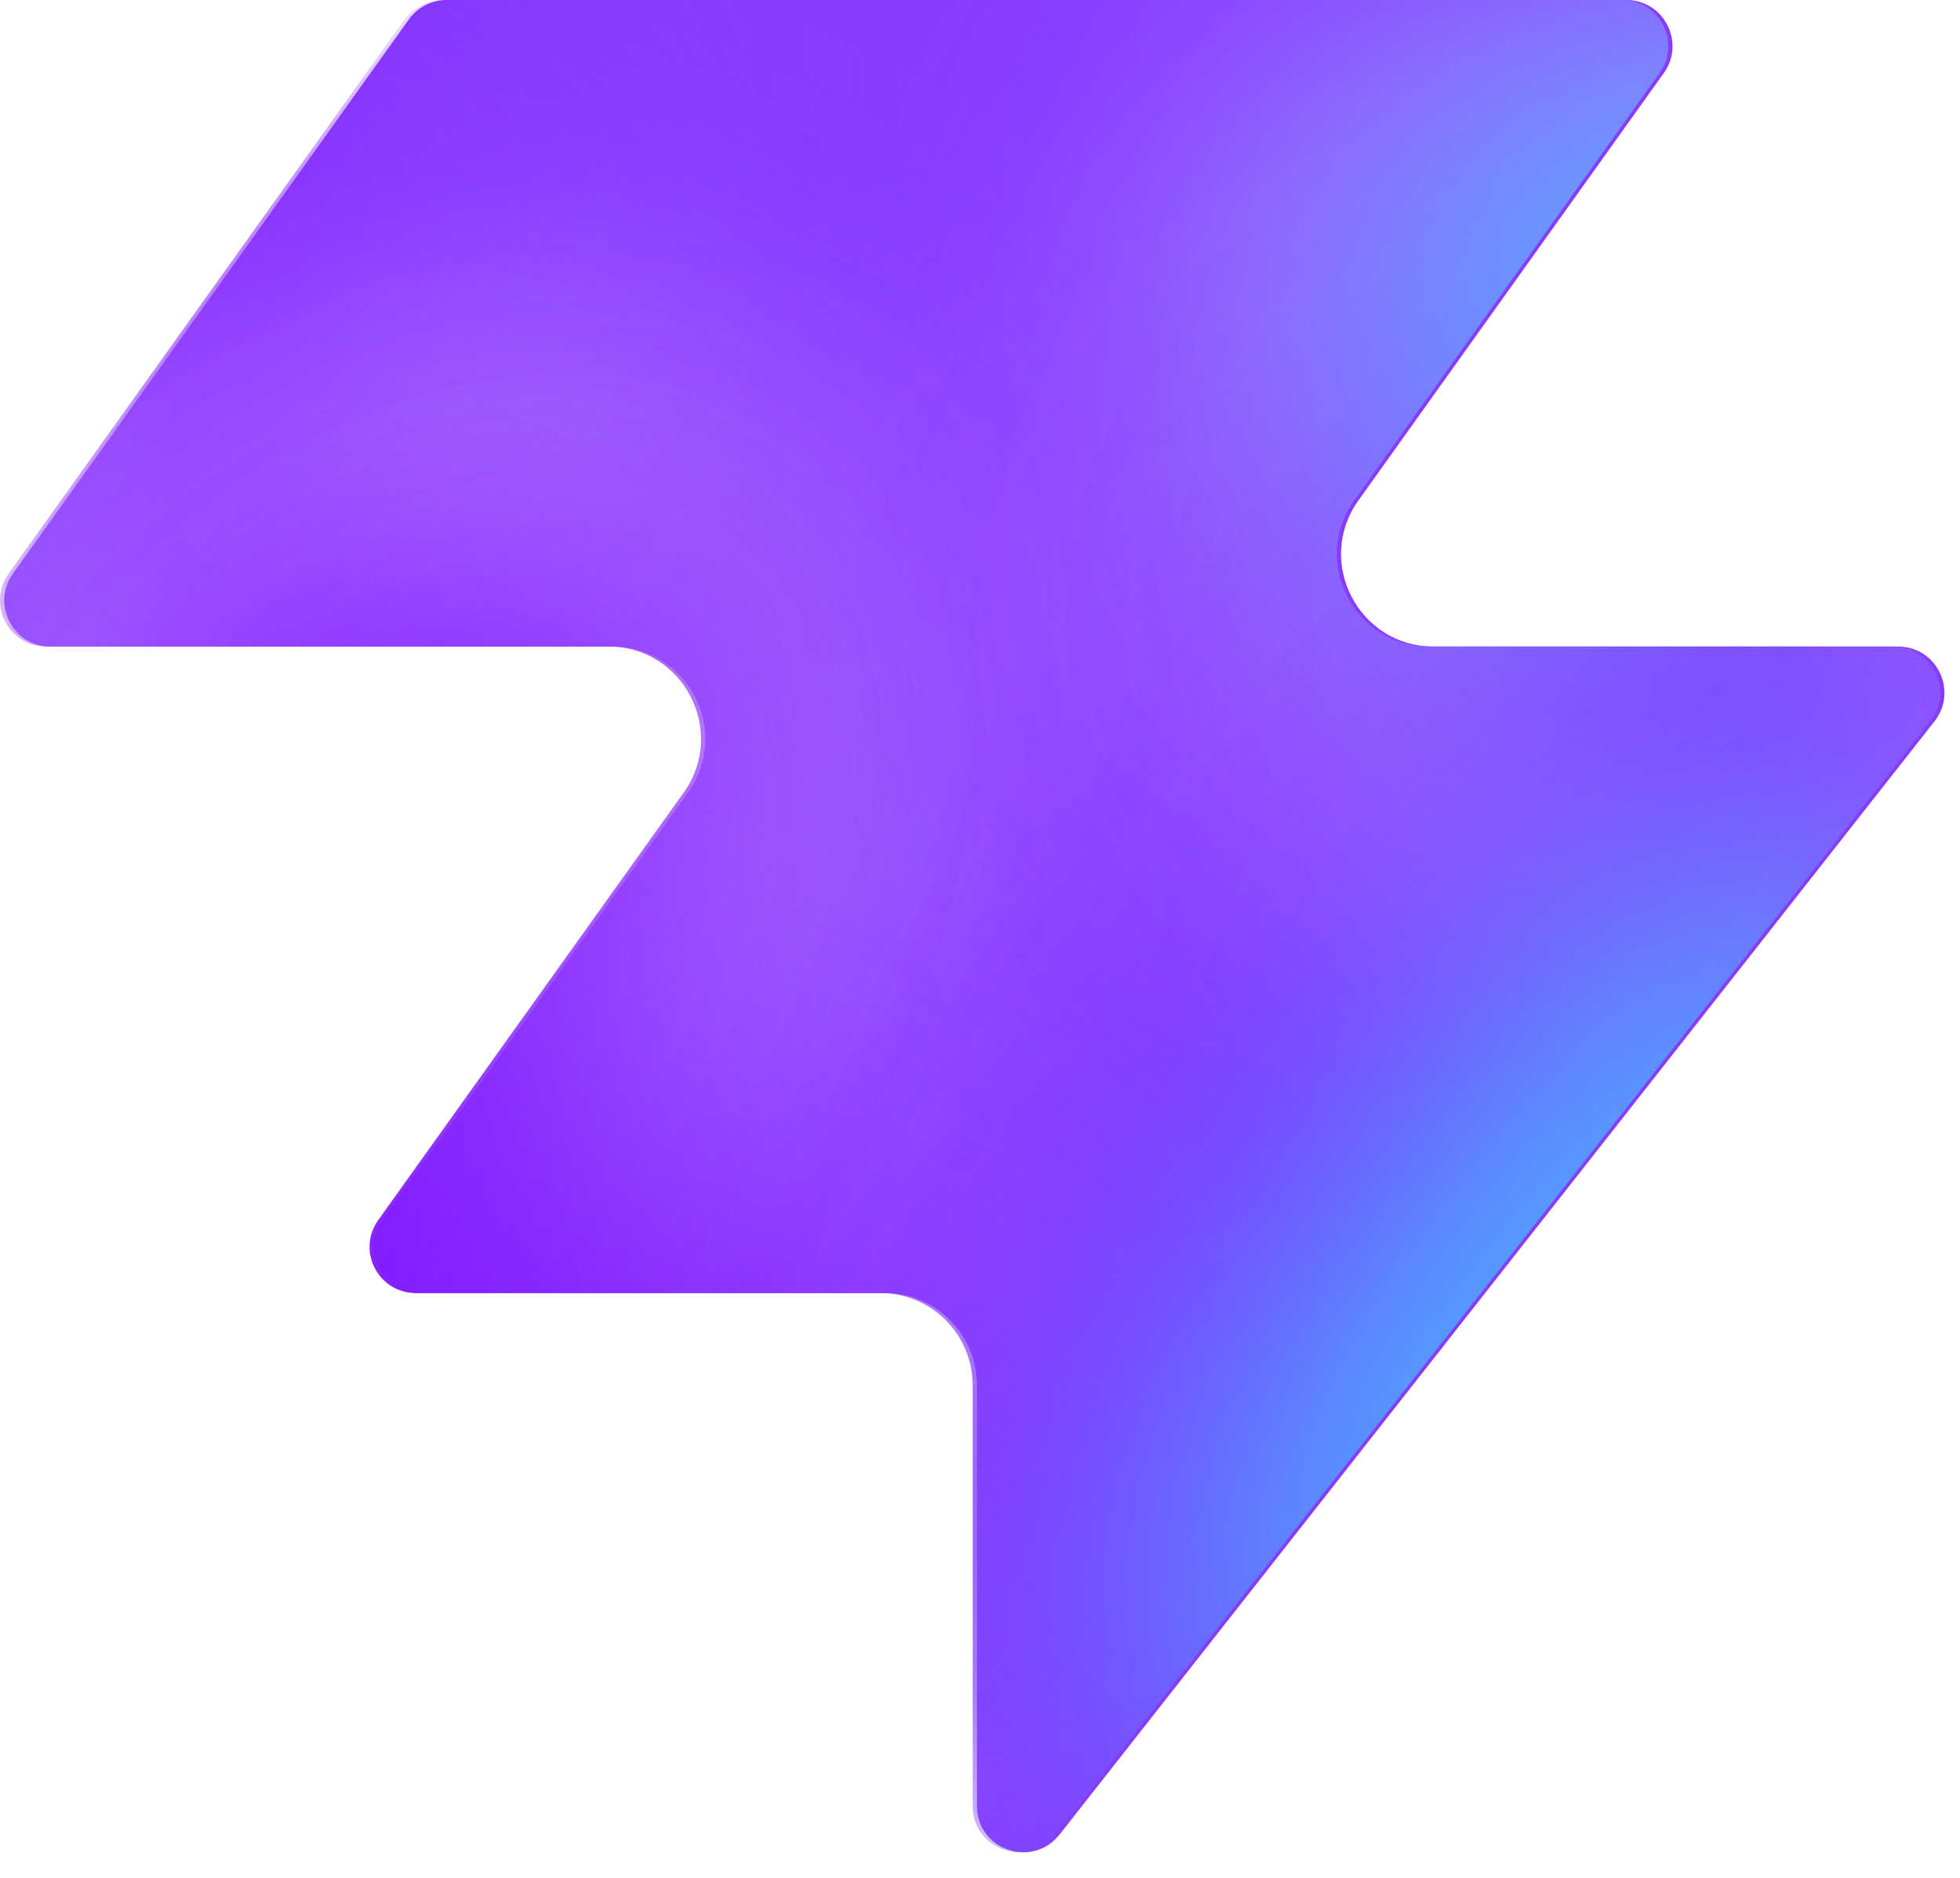
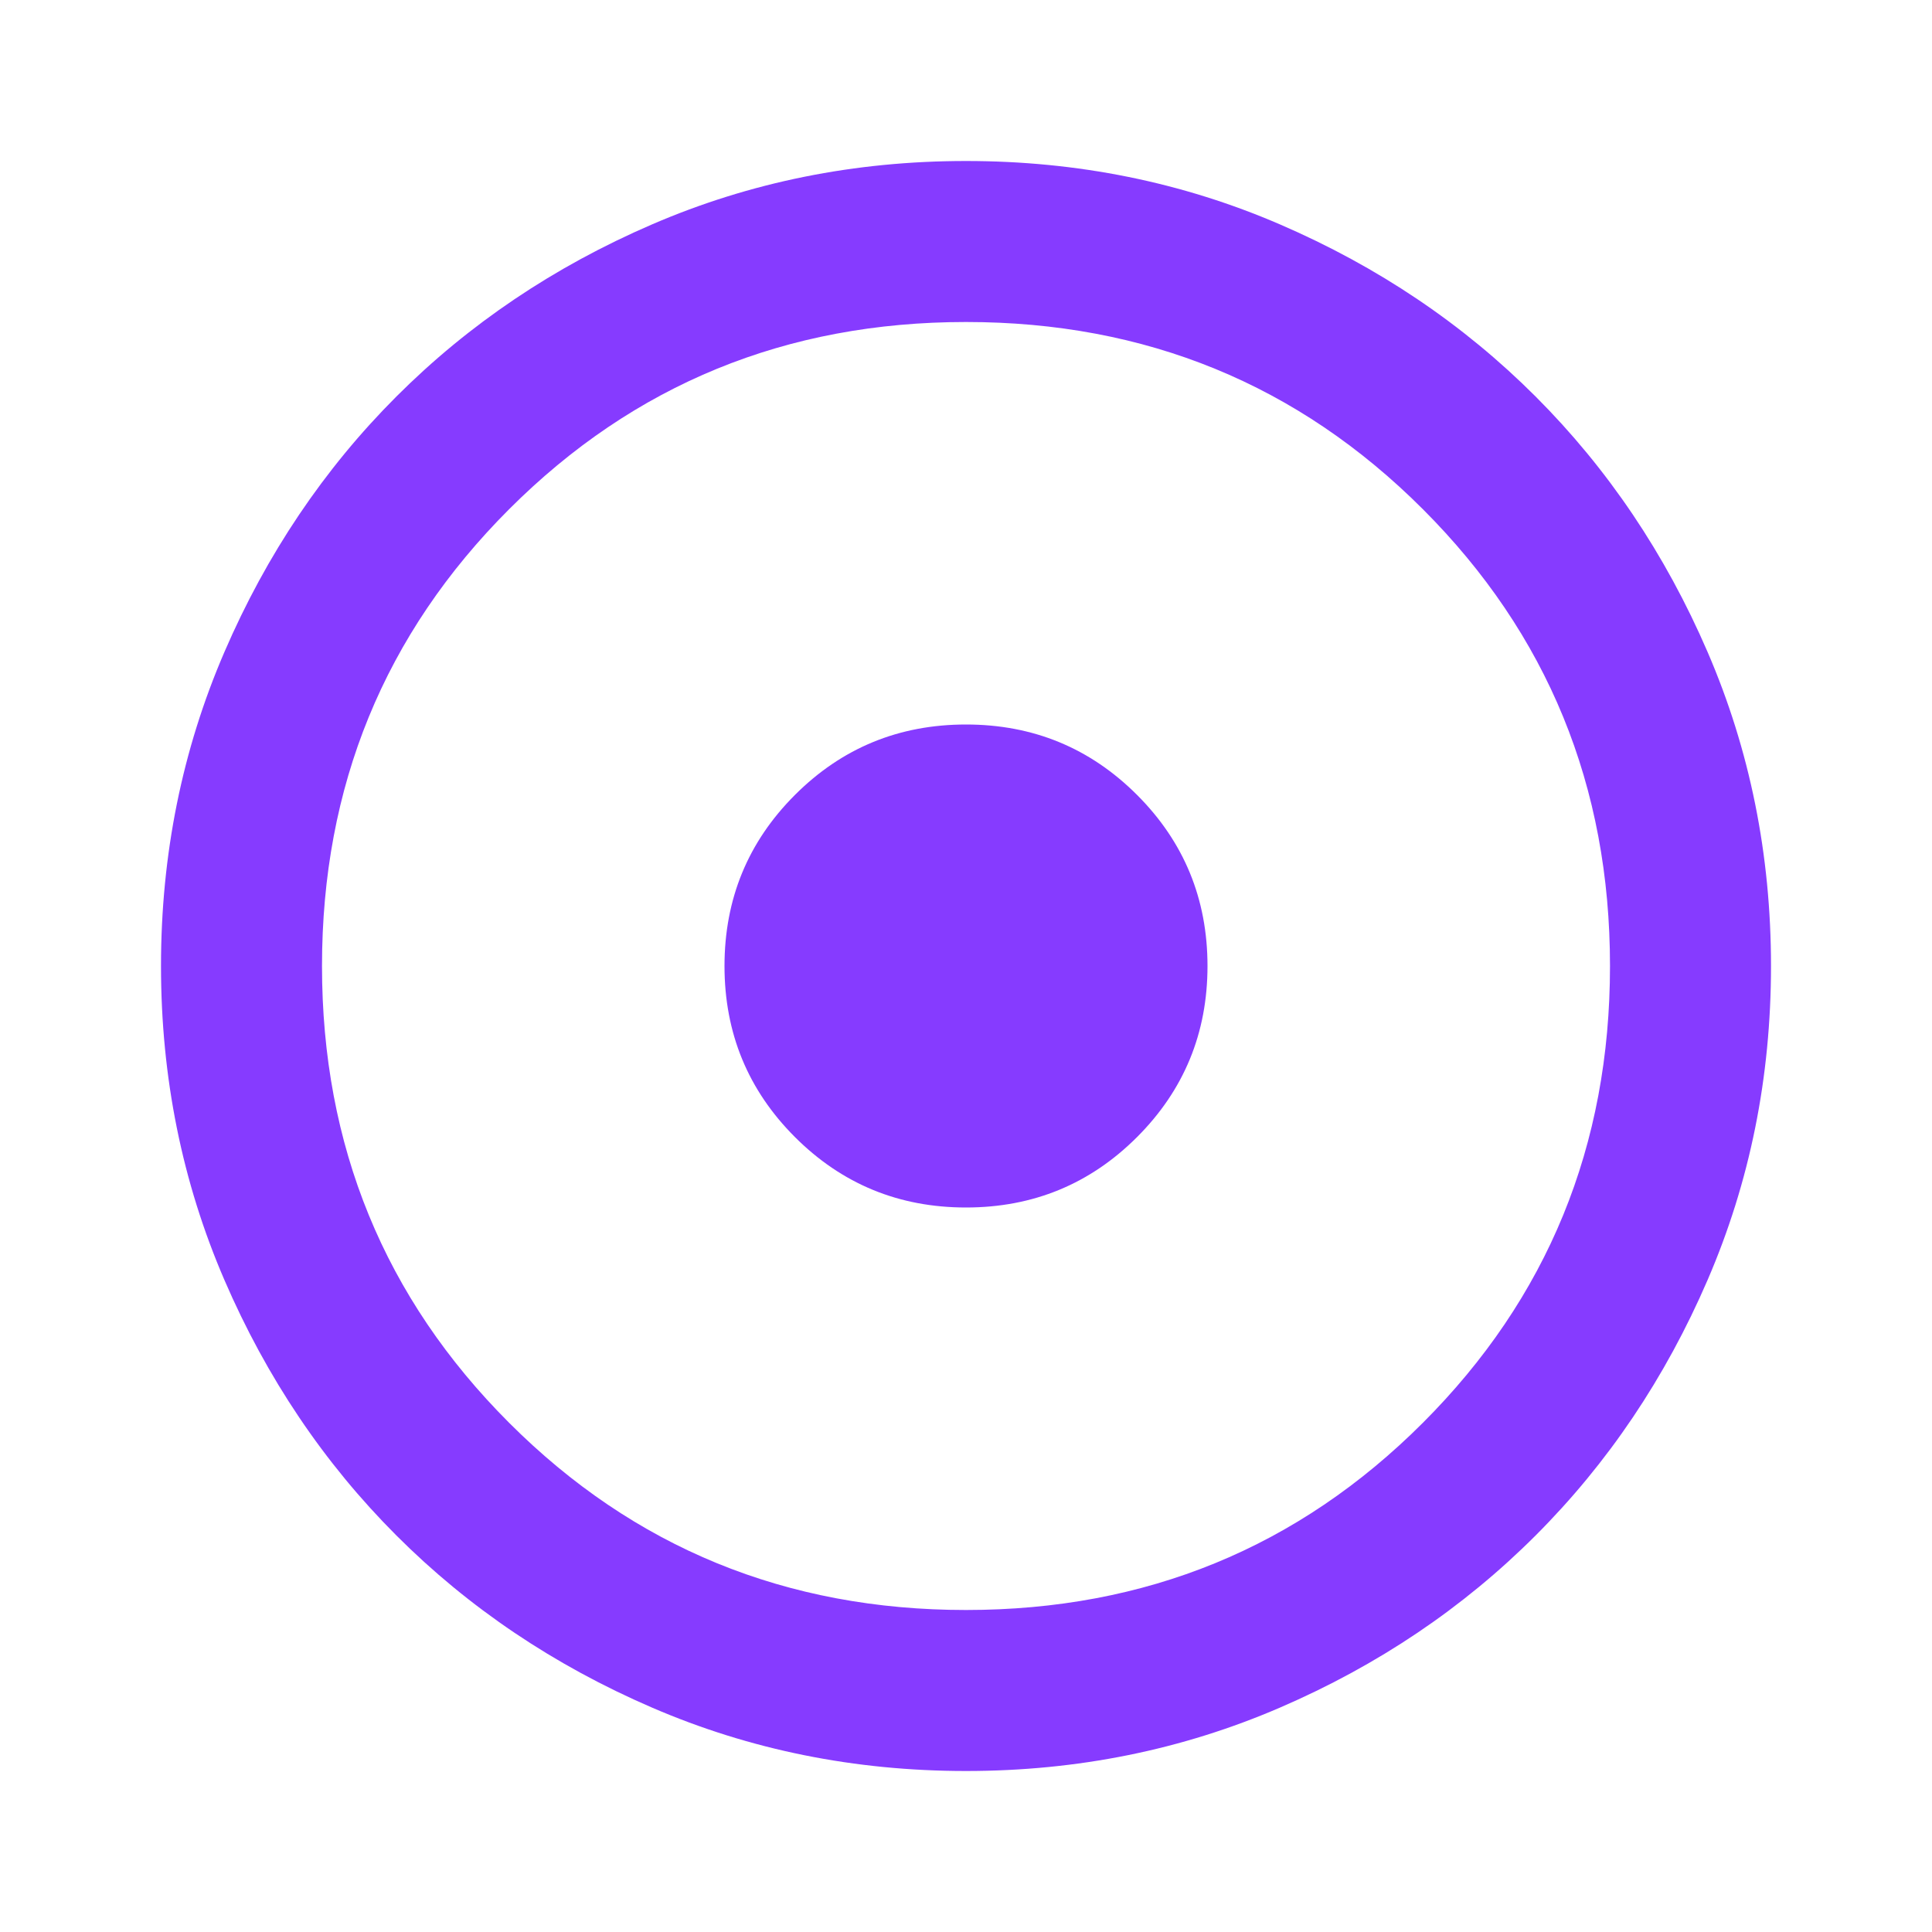
- <svg xmlns="http://www.w3.org/2000/svg" width="48" height="46" fill="none" viewBox="0 0 48 46">
-   <path fill="#863bff" d="M25.946 44.938c-.664.845-2.021.375-2.021-.698V33.937a2.26 2.26 0 0 0-2.262-2.262H10.287c-.92 0-1.456-1.04-.92-1.788l7.48-10.471c1.07-1.497 0-3.578-1.842-3.578H1.237c-.92 0-1.456-1.04-.92-1.788L10.013.474c.214-.297.556-.474.92-.474h28.894c.92 0 1.456 1.04.92 1.788l-7.48 10.471c-1.07 1.498 0 3.579 1.842 3.579h11.377c.943 0 1.473 1.088.89 1.83L25.947 44.94z" style="fill:#863bff;fill:color(display-p3 .525 .23 1);fill-opacity:1" />
-   <mask id="a" width="48" height="46" x="0" y="0" maskUnits="userSpaceOnUse" style="mask-type:alpha">
-     <path fill="#000" d="M25.842 44.938c-.664.844-2.021.375-2.021-.698V33.937a2.26 2.26 0 0 0-2.262-2.262H10.183c-.92 0-1.456-1.04-.92-1.788l7.48-10.471c1.07-1.498 0-3.579-1.842-3.579H1.133c-.92 0-1.456-1.04-.92-1.787L9.91.473c.214-.297.556-.474.92-.474h28.894c.92 0 1.456 1.04.92 1.788l-7.48 10.471c-1.07 1.498 0 3.578 1.842 3.578h11.377c.943 0 1.473 1.088.89 1.832L25.843 44.94z" style="fill:#000;fill-opacity:1" />
-   </mask>
-   <g mask="url(#a)">
-     <g filter="url(#b)">
-       <ellipse cx="5.508" cy="14.704" fill="#ede6ff" rx="5.508" ry="14.704" style="fill:#ede6ff;fill:color(display-p3 .927 .903 1);fill-opacity:1" transform="matrix(.00324 1 1 -.00324 -4.47 31.516)" />
-     </g>
-     <g filter="url(#c)">
-       <ellipse cx="10.399" cy="29.851" fill="#ede6ff" rx="10.399" ry="29.851" style="fill:#ede6ff;fill:color(display-p3 .927 .903 1);fill-opacity:1" transform="matrix(.00324 1 1 -.00324 -39.328 7.883)" />
-     </g>
-     <g filter="url(#d)">
-       <ellipse cx="5.508" cy="30.487" fill="#7e14ff" rx="5.508" ry="30.487" style="fill:#7e14ff;fill:color(display-p3 .492 .077 1);fill-opacity:1" transform="rotate(89.814 -25.913 -14.639)scale(1 -1)" />
-     </g>
-     <g filter="url(#e)">
-       <ellipse cx="5.508" cy="30.599" fill="#7e14ff" rx="5.508" ry="30.599" style="fill:#7e14ff;fill:color(display-p3 .492 .077 1);fill-opacity:1" transform="rotate(89.814 -32.644 -3.334)scale(1 -1)" />
-     </g>
-     <g filter="url(#f)">
-       <ellipse cx="5.508" cy="30.599" fill="#7e14ff" rx="5.508" ry="30.599" style="fill:#7e14ff;fill:color(display-p3 .492 .077 1);fill-opacity:1" transform="matrix(.00324 1 1 -.00324 -34.34 30.47)" />
-     </g>
-     <g filter="url(#g)">
-       <ellipse cx="14.072" cy="22.078" fill="#ede6ff" rx="14.072" ry="22.078" style="fill:#ede6ff;fill:color(display-p3 .927 .903 1);fill-opacity:1" transform="rotate(93.35 24.506 48.493)scale(-1 1)" />
-     </g>
-     <g filter="url(#h)">
-       <ellipse cx="3.47" cy="21.501" fill="#7e14ff" rx="3.47" ry="21.501" style="fill:#7e14ff;fill:color(display-p3 .492 .077 1);fill-opacity:1" transform="rotate(89.009 28.708 47.59)scale(-1 1)" />
-     </g>
-     <g filter="url(#i)">
-       <ellipse cx="3.47" cy="21.501" fill="#7e14ff" rx="3.47" ry="21.501" style="fill:#7e14ff;fill:color(display-p3 .492 .077 1);fill-opacity:1" transform="rotate(89.009 28.708 47.59)scale(-1 1)" />
-     </g>
-     <g filter="url(#j)">
-       <ellipse cx=".387" cy="8.972" fill="#7e14ff" rx="4.407" ry="29.108" style="fill:#7e14ff;fill:color(display-p3 .492 .077 1);fill-opacity:1" transform="rotate(39.51 .387 8.972)" />
-     </g>
-     <g filter="url(#k)">
-       <ellipse cx="47.523" cy="-6.092" fill="#7e14ff" rx="4.407" ry="29.108" style="fill:#7e14ff;fill:color(display-p3 .492 .077 1);fill-opacity:1" transform="rotate(37.892 47.523 -6.092)" />
-     </g>
-     <g filter="url(#l)">
-       <ellipse cx="41.412" cy="6.333" fill="#47bfff" rx="5.971" ry="9.665" style="fill:#47bfff;fill:color(display-p3 .28 .748 1);fill-opacity:1" transform="rotate(37.892 41.412 6.333)" />
-     </g>
-     <g filter="url(#m)">
-       <ellipse cx="-1.879" cy="38.332" fill="#7e14ff" rx="4.407" ry="29.108" style="fill:#7e14ff;fill:color(display-p3 .492 .077 1);fill-opacity:1" transform="rotate(37.892 -1.88 38.332)" />
-     </g>
-     <g filter="url(#n)">
-       <ellipse cx="-1.879" cy="38.332" fill="#7e14ff" rx="4.407" ry="29.108" style="fill:#7e14ff;fill:color(display-p3 .492 .077 1);fill-opacity:1" transform="rotate(37.892 -1.88 38.332)" />
-     </g>
-     <g filter="url(#o)">
-       <ellipse cx="35.651" cy="29.907" fill="#7e14ff" rx="4.407" ry="29.108" style="fill:#7e14ff;fill:color(display-p3 .492 .077 1);fill-opacity:1" transform="rotate(37.892 35.651 29.907)" />
-     </g>
-     <g filter="url(#p)">
-       <ellipse cx="38.418" cy="32.4" fill="#47bfff" rx="5.971" ry="15.297" style="fill:#47bfff;fill:color(display-p3 .28 .748 1);fill-opacity:1" transform="rotate(37.892 38.418 32.4)" />
-     </g>
-   </g>
-   <defs>
-     <filter id="b" width="60.045" height="41.654" x="-19.77" y="16.149" color-interpolation-filters="sRGB" filterUnits="userSpaceOnUse">
-       <feFlood flood-opacity="0" result="BackgroundImageFix" />
-       <feBlend in="SourceGraphic" in2="BackgroundImageFix" result="shape" />
-       <feGaussianBlur result="effect1_foregroundBlur_2002_17158" stdDeviation="7.659" />
-     </filter>
-     <filter id="c" width="90.34" height="51.437" x="-54.613" y="-7.533" color-interpolation-filters="sRGB" filterUnits="userSpaceOnUse">
-       <feFlood flood-opacity="0" result="BackgroundImageFix" />
-       <feBlend in="SourceGraphic" in2="BackgroundImageFix" result="shape" />
-       <feGaussianBlur result="effect1_foregroundBlur_2002_17158" stdDeviation="7.659" />
-     </filter>
-     <filter id="d" width="79.355" height="29.4" x="-49.64" y="2.03" color-interpolation-filters="sRGB" filterUnits="userSpaceOnUse">
-       <feFlood flood-opacity="0" result="BackgroundImageFix" />
-       <feBlend in="SourceGraphic" in2="BackgroundImageFix" result="shape" />
-       <feGaussianBlur result="effect1_foregroundBlur_2002_17158" stdDeviation="4.596" />
-     </filter>
-     <filter id="e" width="79.579" height="29.4" x="-45.045" y="20.029" color-interpolation-filters="sRGB" filterUnits="userSpaceOnUse">
-       <feFlood flood-opacity="0" result="BackgroundImageFix" />
-       <feBlend in="SourceGraphic" in2="BackgroundImageFix" result="shape" />
-       <feGaussianBlur result="effect1_foregroundBlur_2002_17158" stdDeviation="4.596" />
-     </filter>
-     <filter id="f" width="79.579" height="29.4" x="-43.513" y="21.178" color-interpolation-filters="sRGB" filterUnits="userSpaceOnUse">
-       <feFlood flood-opacity="0" result="BackgroundImageFix" />
-       <feBlend in="SourceGraphic" in2="BackgroundImageFix" result="shape" />
-       <feGaussianBlur result="effect1_foregroundBlur_2002_17158" stdDeviation="4.596" />
-     </filter>
-     <filter id="g" width="74.749" height="58.852" x="15.756" y="-17.901" color-interpolation-filters="sRGB" filterUnits="userSpaceOnUse">
-       <feFlood flood-opacity="0" result="BackgroundImageFix" />
-       <feBlend in="SourceGraphic" in2="BackgroundImageFix" result="shape" />
-       <feGaussianBlur result="effect1_foregroundBlur_2002_17158" stdDeviation="7.659" />
-     </filter>
-     <filter id="h" width="61.377" height="25.362" x="23.548" y="2.284" color-interpolation-filters="sRGB" filterUnits="userSpaceOnUse">
-       <feFlood flood-opacity="0" result="BackgroundImageFix" />
-       <feBlend in="SourceGraphic" in2="BackgroundImageFix" result="shape" />
-       <feGaussianBlur result="effect1_foregroundBlur_2002_17158" stdDeviation="4.596" />
-     </filter>
-     <filter id="i" width="61.377" height="25.362" x="23.548" y="2.284" color-interpolation-filters="sRGB" filterUnits="userSpaceOnUse">
-       <feFlood flood-opacity="0" result="BackgroundImageFix" />
-       <feBlend in="SourceGraphic" in2="BackgroundImageFix" result="shape" />
-       <feGaussianBlur result="effect1_foregroundBlur_2002_17158" stdDeviation="4.596" />
-     </filter>
-     <filter id="j" width="56.045" height="63.649" x="-27.636" y="-22.853" color-interpolation-filters="sRGB" filterUnits="userSpaceOnUse">
-       <feFlood flood-opacity="0" result="BackgroundImageFix" />
-       <feBlend in="SourceGraphic" in2="BackgroundImageFix" result="shape" />
-       <feGaussianBlur result="effect1_foregroundBlur_2002_17158" stdDeviation="4.596" />
-     </filter>
-     <filter id="k" width="54.814" height="64.646" x="20.116" y="-38.415" color-interpolation-filters="sRGB" filterUnits="userSpaceOnUse">
-       <feFlood flood-opacity="0" result="BackgroundImageFix" />
-       <feBlend in="SourceGraphic" in2="BackgroundImageFix" result="shape" />
-       <feGaussianBlur result="effect1_foregroundBlur_2002_17158" stdDeviation="4.596" />
-     </filter>
-     <filter id="l" width="33.541" height="35.313" x="24.641" y="-11.323" color-interpolation-filters="sRGB" filterUnits="userSpaceOnUse">
-       <feFlood flood-opacity="0" result="BackgroundImageFix" />
-       <feBlend in="SourceGraphic" in2="BackgroundImageFix" result="shape" />
-       <feGaussianBlur result="effect1_foregroundBlur_2002_17158" stdDeviation="4.596" />
-     </filter>
-     <filter id="m" width="54.814" height="64.646" x="-29.286" y="6.009" color-interpolation-filters="sRGB" filterUnits="userSpaceOnUse">
-       <feFlood flood-opacity="0" result="BackgroundImageFix" />
-       <feBlend in="SourceGraphic" in2="BackgroundImageFix" result="shape" />
-       <feGaussianBlur result="effect1_foregroundBlur_2002_17158" stdDeviation="4.596" />
-     </filter>
-     <filter id="n" width="54.814" height="64.646" x="-29.286" y="6.009" color-interpolation-filters="sRGB" filterUnits="userSpaceOnUse">
-       <feFlood flood-opacity="0" result="BackgroundImageFix" />
-       <feBlend in="SourceGraphic" in2="BackgroundImageFix" result="shape" />
-       <feGaussianBlur result="effect1_foregroundBlur_2002_17158" stdDeviation="4.596" />
-     </filter>
-     <filter id="o" width="54.814" height="64.646" x="8.244" y="-2.416" color-interpolation-filters="sRGB" filterUnits="userSpaceOnUse">
-       <feFlood flood-opacity="0" result="BackgroundImageFix" />
-       <feBlend in="SourceGraphic" in2="BackgroundImageFix" result="shape" />
-       <feGaussianBlur result="effect1_foregroundBlur_2002_17158" stdDeviation="4.596" />
-     </filter>
-     <filter id="p" width="39.409" height="43.623" x="18.713" y="10.588" color-interpolation-filters="sRGB" filterUnits="userSpaceOnUse">
-       <feFlood flood-opacity="0" result="BackgroundImageFix" />
-       <feBlend in="SourceGraphic" in2="BackgroundImageFix" result="shape" />
-       <feGaussianBlur result="effect1_foregroundBlur_2002_17158" stdDeviation="4.596" />
-     </filter>
-   </defs>
+ <svg xmlns="http://www.w3.org/2000/svg" height="46px" viewBox="0 -960 960 960" width="46px" fill="#863bff">
+   <path d="M565-395q35-35 35-85t-35-85q-35-35-85-35t-85 35q-35 35-35 85t35 85q35 35 85 35t85-35ZM480-80q-83 0-156-31.5T197-197q-54-54-85.5-127T80-480q0-83 31.5-156T197-763q54-54 127-85.5T480-880q83 0 156 31.5T763-763q54 54 85.5 127T880-480q0 83-31.5 156T763-197q-54 54-127 85.5T480-80Zm0-80q134 0 227-93t93-227q0-134-93-227t-227-93q-134 0-227 93t-93 227q0 134 93 227t227 93Zm0-320Z" />
</svg>
